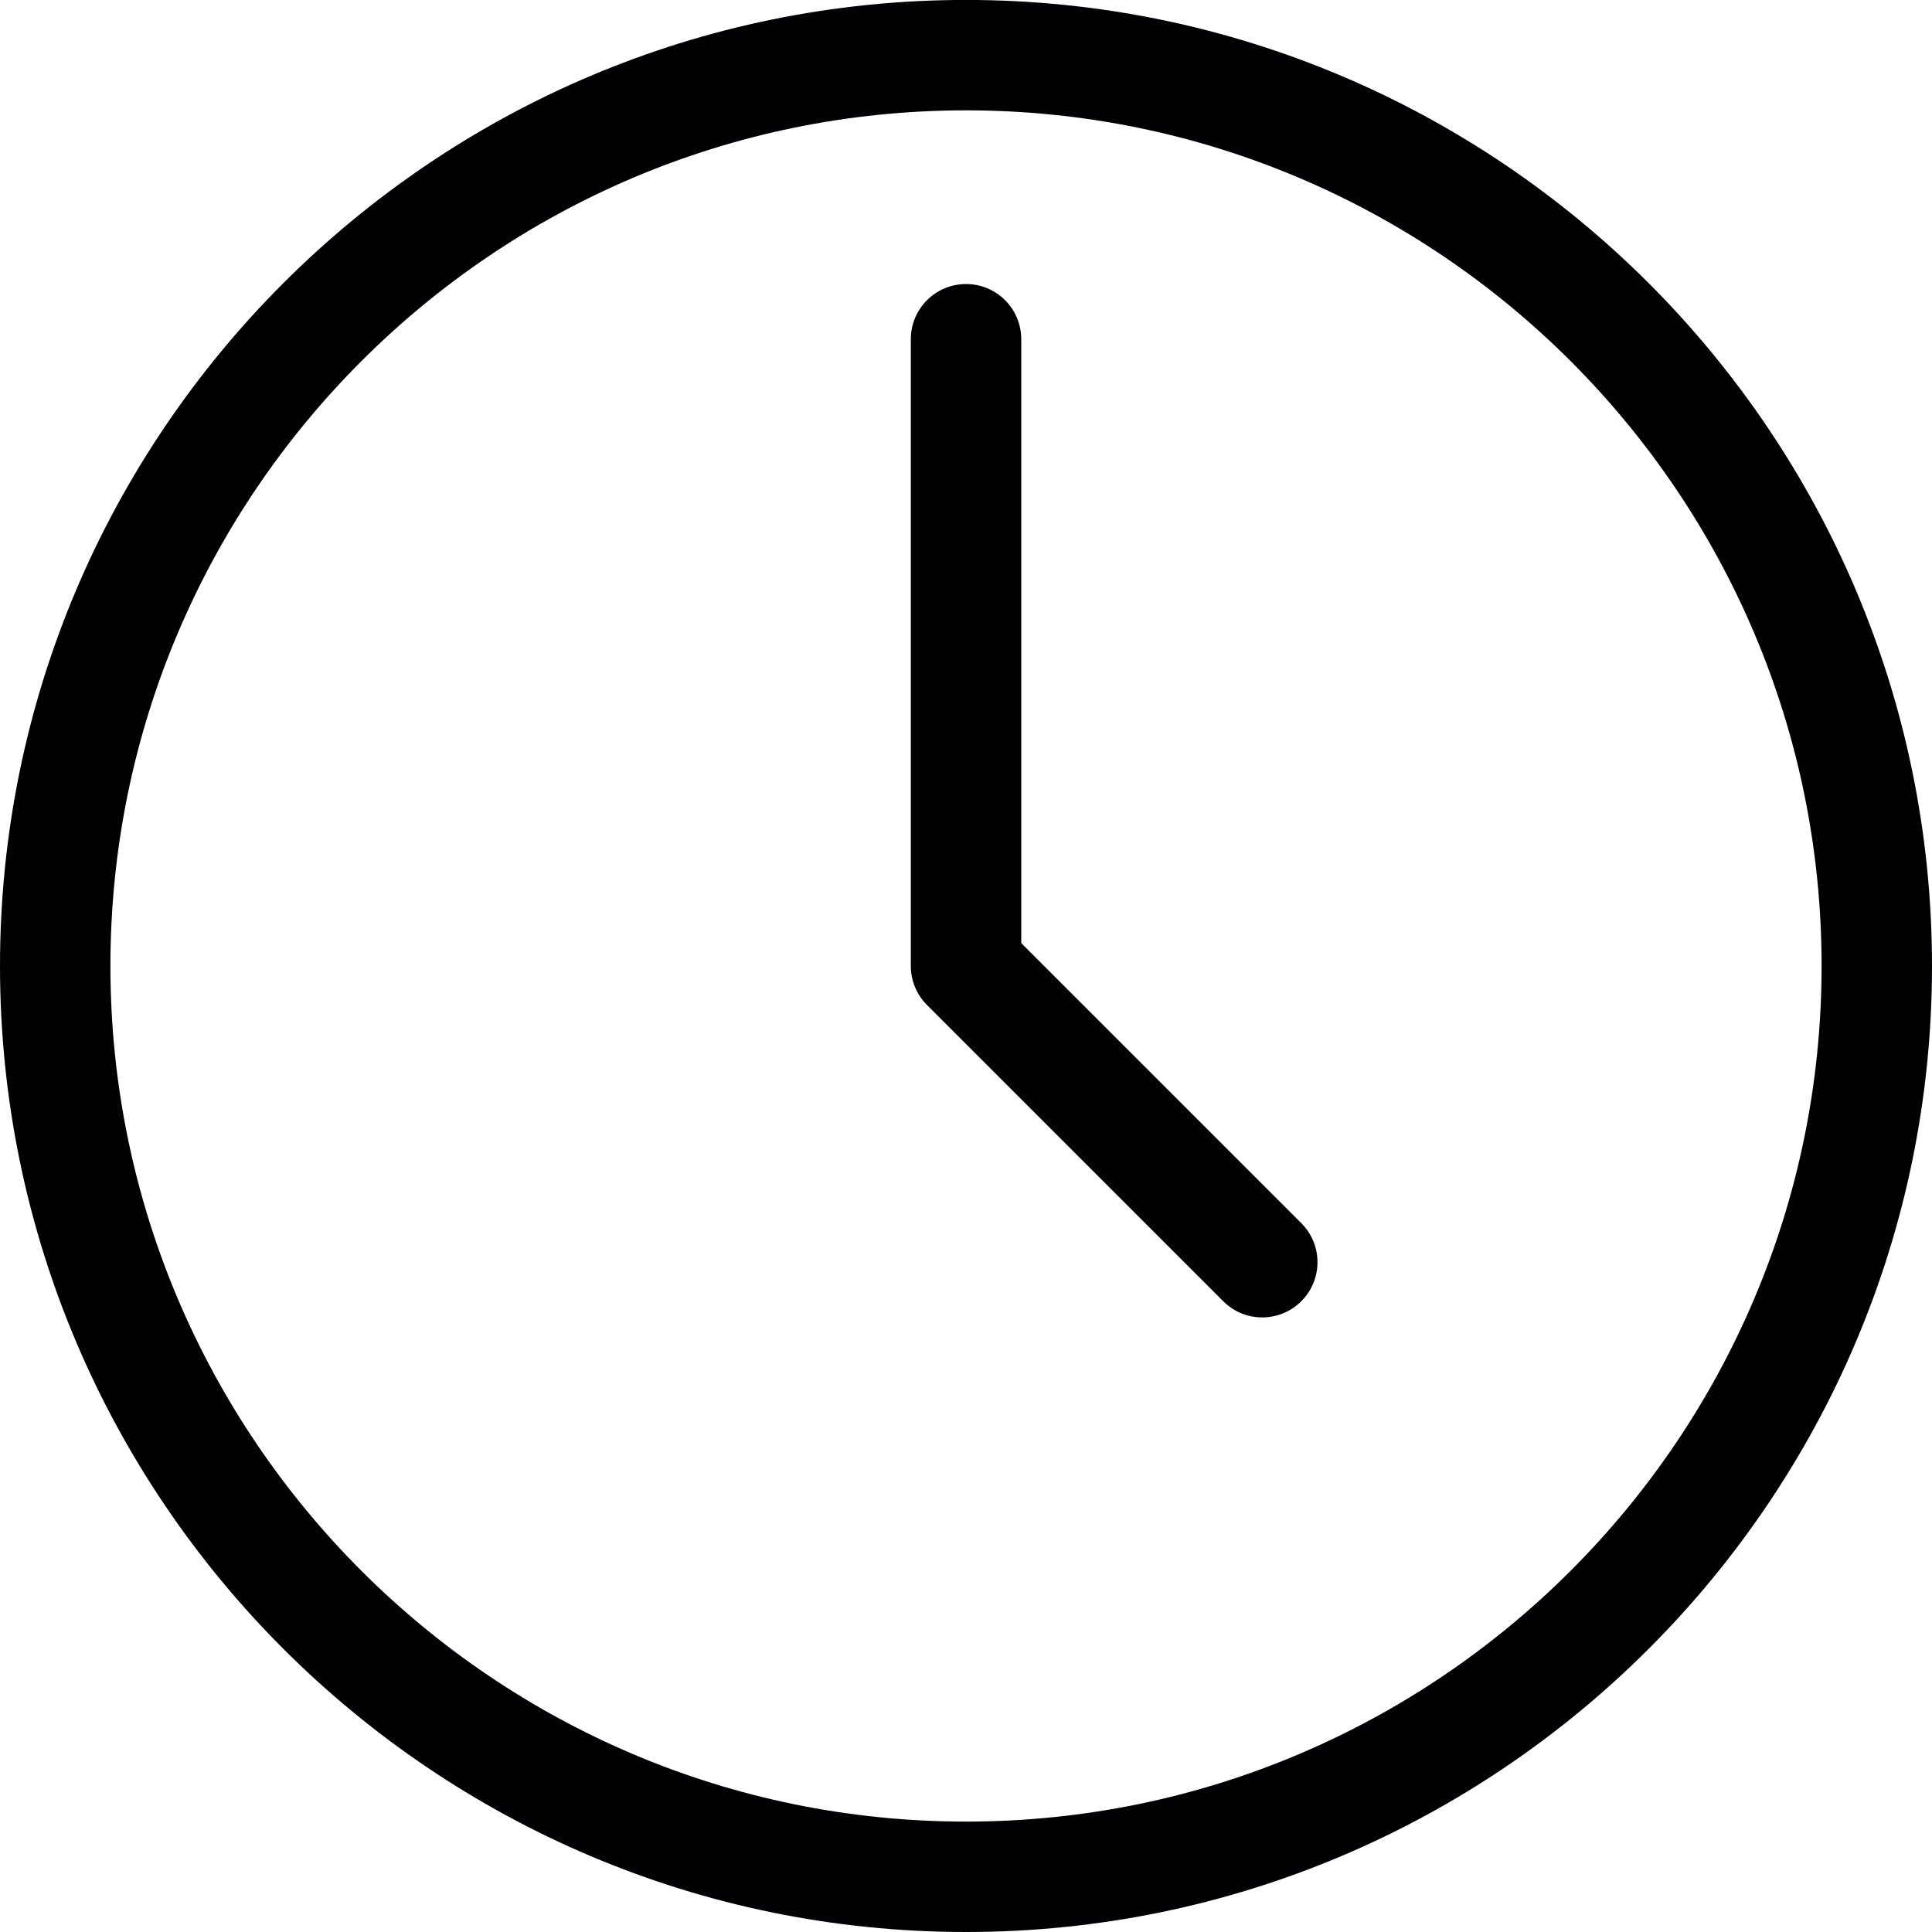
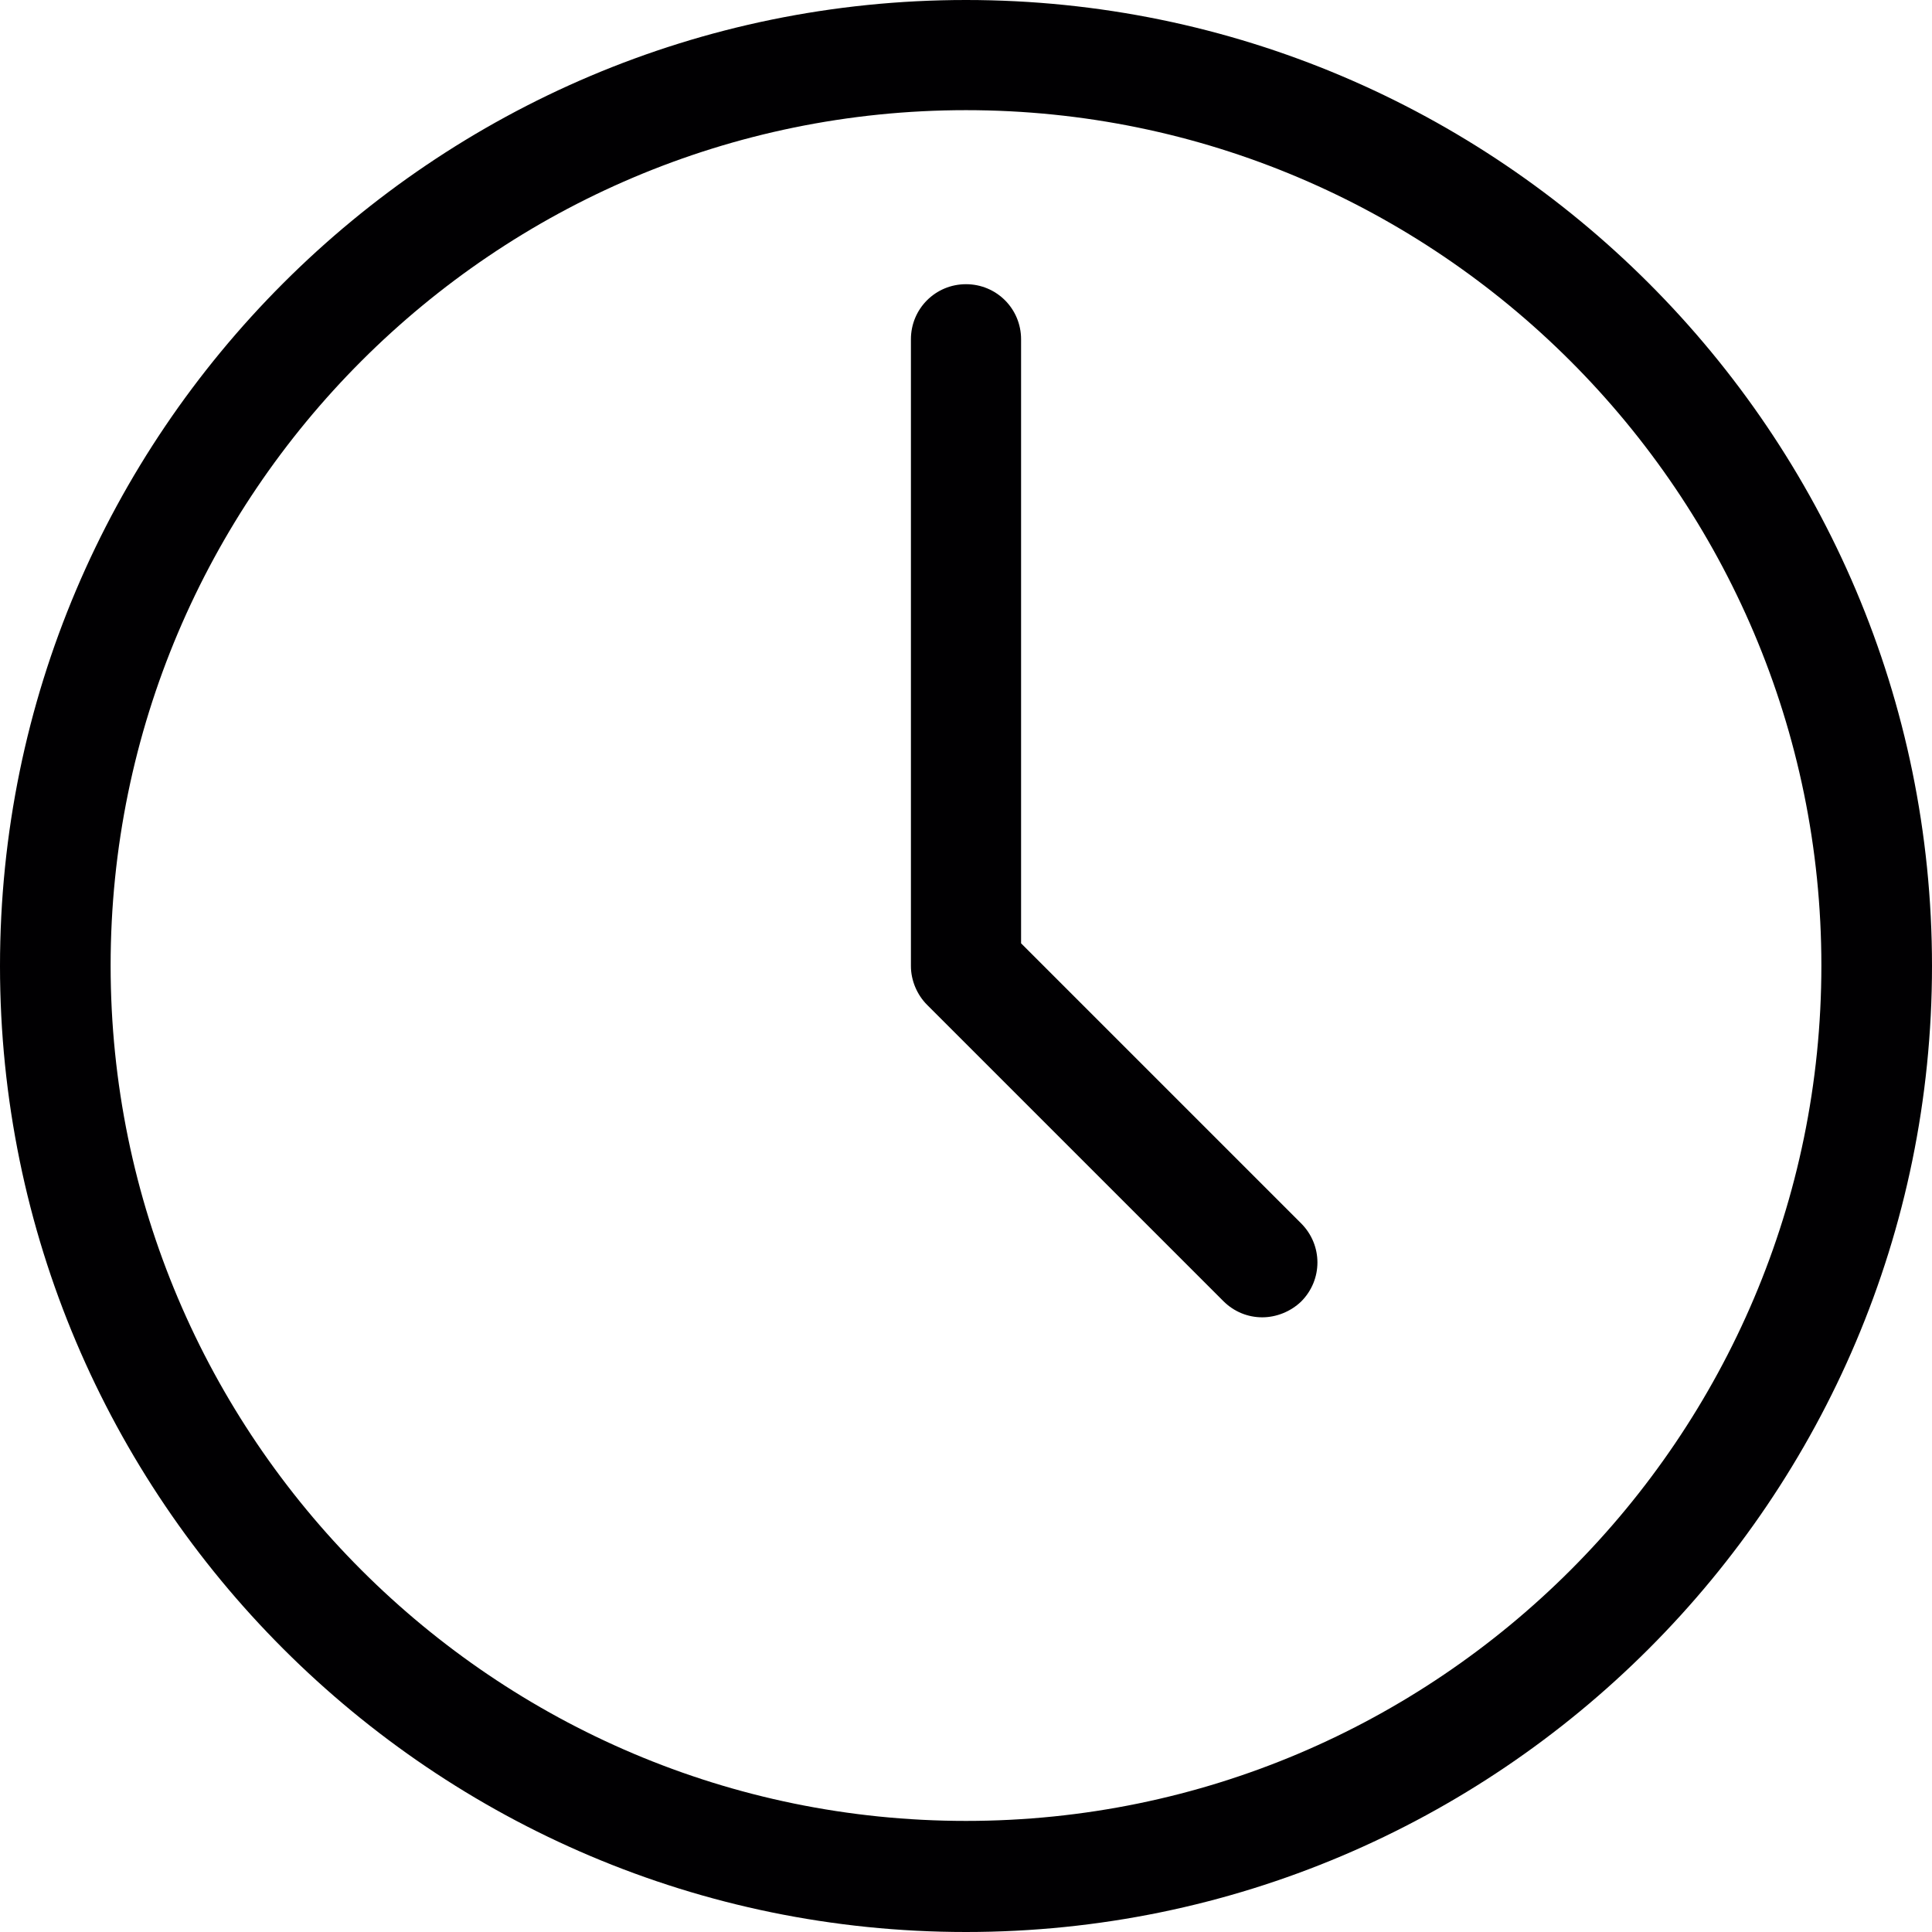
- <svg xmlns="http://www.w3.org/2000/svg" xmlns:xlink="http://www.w3.org/1999/xlink" version="1.1" id="Capa_1" x="0px" y="0px" width="417.365px" height="417.365px" viewBox="0 0 417.365 417.365" enable-background="new 0 0 417.365 417.365" xml:space="preserve">
-   <g>
-     <defs>
-       <rect id="SVGID_5_" y="-0.013" width="417.365" height="417.378" />
-     </defs>
-     <clipPath id="SVGID_2_">
-       <use xlink:href="#SVGID_5_" overflow="visible" />
-     </clipPath>
-     <path clip-path="url(#SVGID_2_)" fill="#010002" d="M208.683,417.365C93.611,417.365,0,323.756,0,208.67   C0,93.611,93.611-0.013,208.683-0.013S417.365,93.611,417.365,208.67C417.379,323.756,323.754,417.365,208.683,417.365    M208.683,23.84c-101.916,0-184.83,82.914-184.83,184.83c0,101.928,82.914,184.843,184.83,184.843s184.83-82.913,184.83-184.843   C393.526,106.754,310.612,23.84,208.683,23.84" />
-     <path clip-path="url(#SVGID_2_)" fill="#010002" d="M272.689,284.596c-3.064,0-6.101-1.155-8.439-3.494l-63.993-63.993   c-2.244-2.244-3.495-5.267-3.495-8.438V73.279c0-6.584,5.336-11.919,11.935-11.919c6.585,0,11.919,5.321,11.919,11.919v130.459   l60.5,60.498c4.663,4.664,4.663,12.215,0,16.865C278.776,283.44,275.727,284.596,272.689,284.596" />
-   </g>
+ <svg xmlns="http://www.w3.org/2000/svg" version="1.1" id="Capa_1" x="0px" y="0px" viewBox="0 0 417.4 417.4" style="enable-background:new 0 0 417.4 417.4;" xml:space="preserve">
+   <style type="text/css">
+ 	.st0{fill:#010002;}
+ </style>
+   <path class="st0" d="M208.7,417.4C93.6,417.4,0,323.8,0,208.7C0,93.6,93.6,0,208.7,0s208.7,93.6,208.7,208.7  C417.4,323.8,323.8,417.4,208.7,417.4 M208.7,23.8c-101.9,0-184.8,82.9-184.8,184.8c0,101.9,82.9,184.8,184.8,184.8  s184.8-82.9,184.8-184.8C393.5,106.8,310.6,23.8,208.7,23.8" />
+   <path class="st0" d="M272.7,284.6c-3.1,0-6.1-1.2-8.4-3.5l-64-64c-2.2-2.2-3.5-5.3-3.5-8.4V73.3c0-6.6,5.3-11.9,11.9-11.9  c6.6,0,11.9,5.3,11.9,11.9v130.5l60.5,60.5c4.7,4.7,4.7,12.2,0,16.9C278.8,283.4,275.7,284.6,272.7,284.6" />
</svg>
